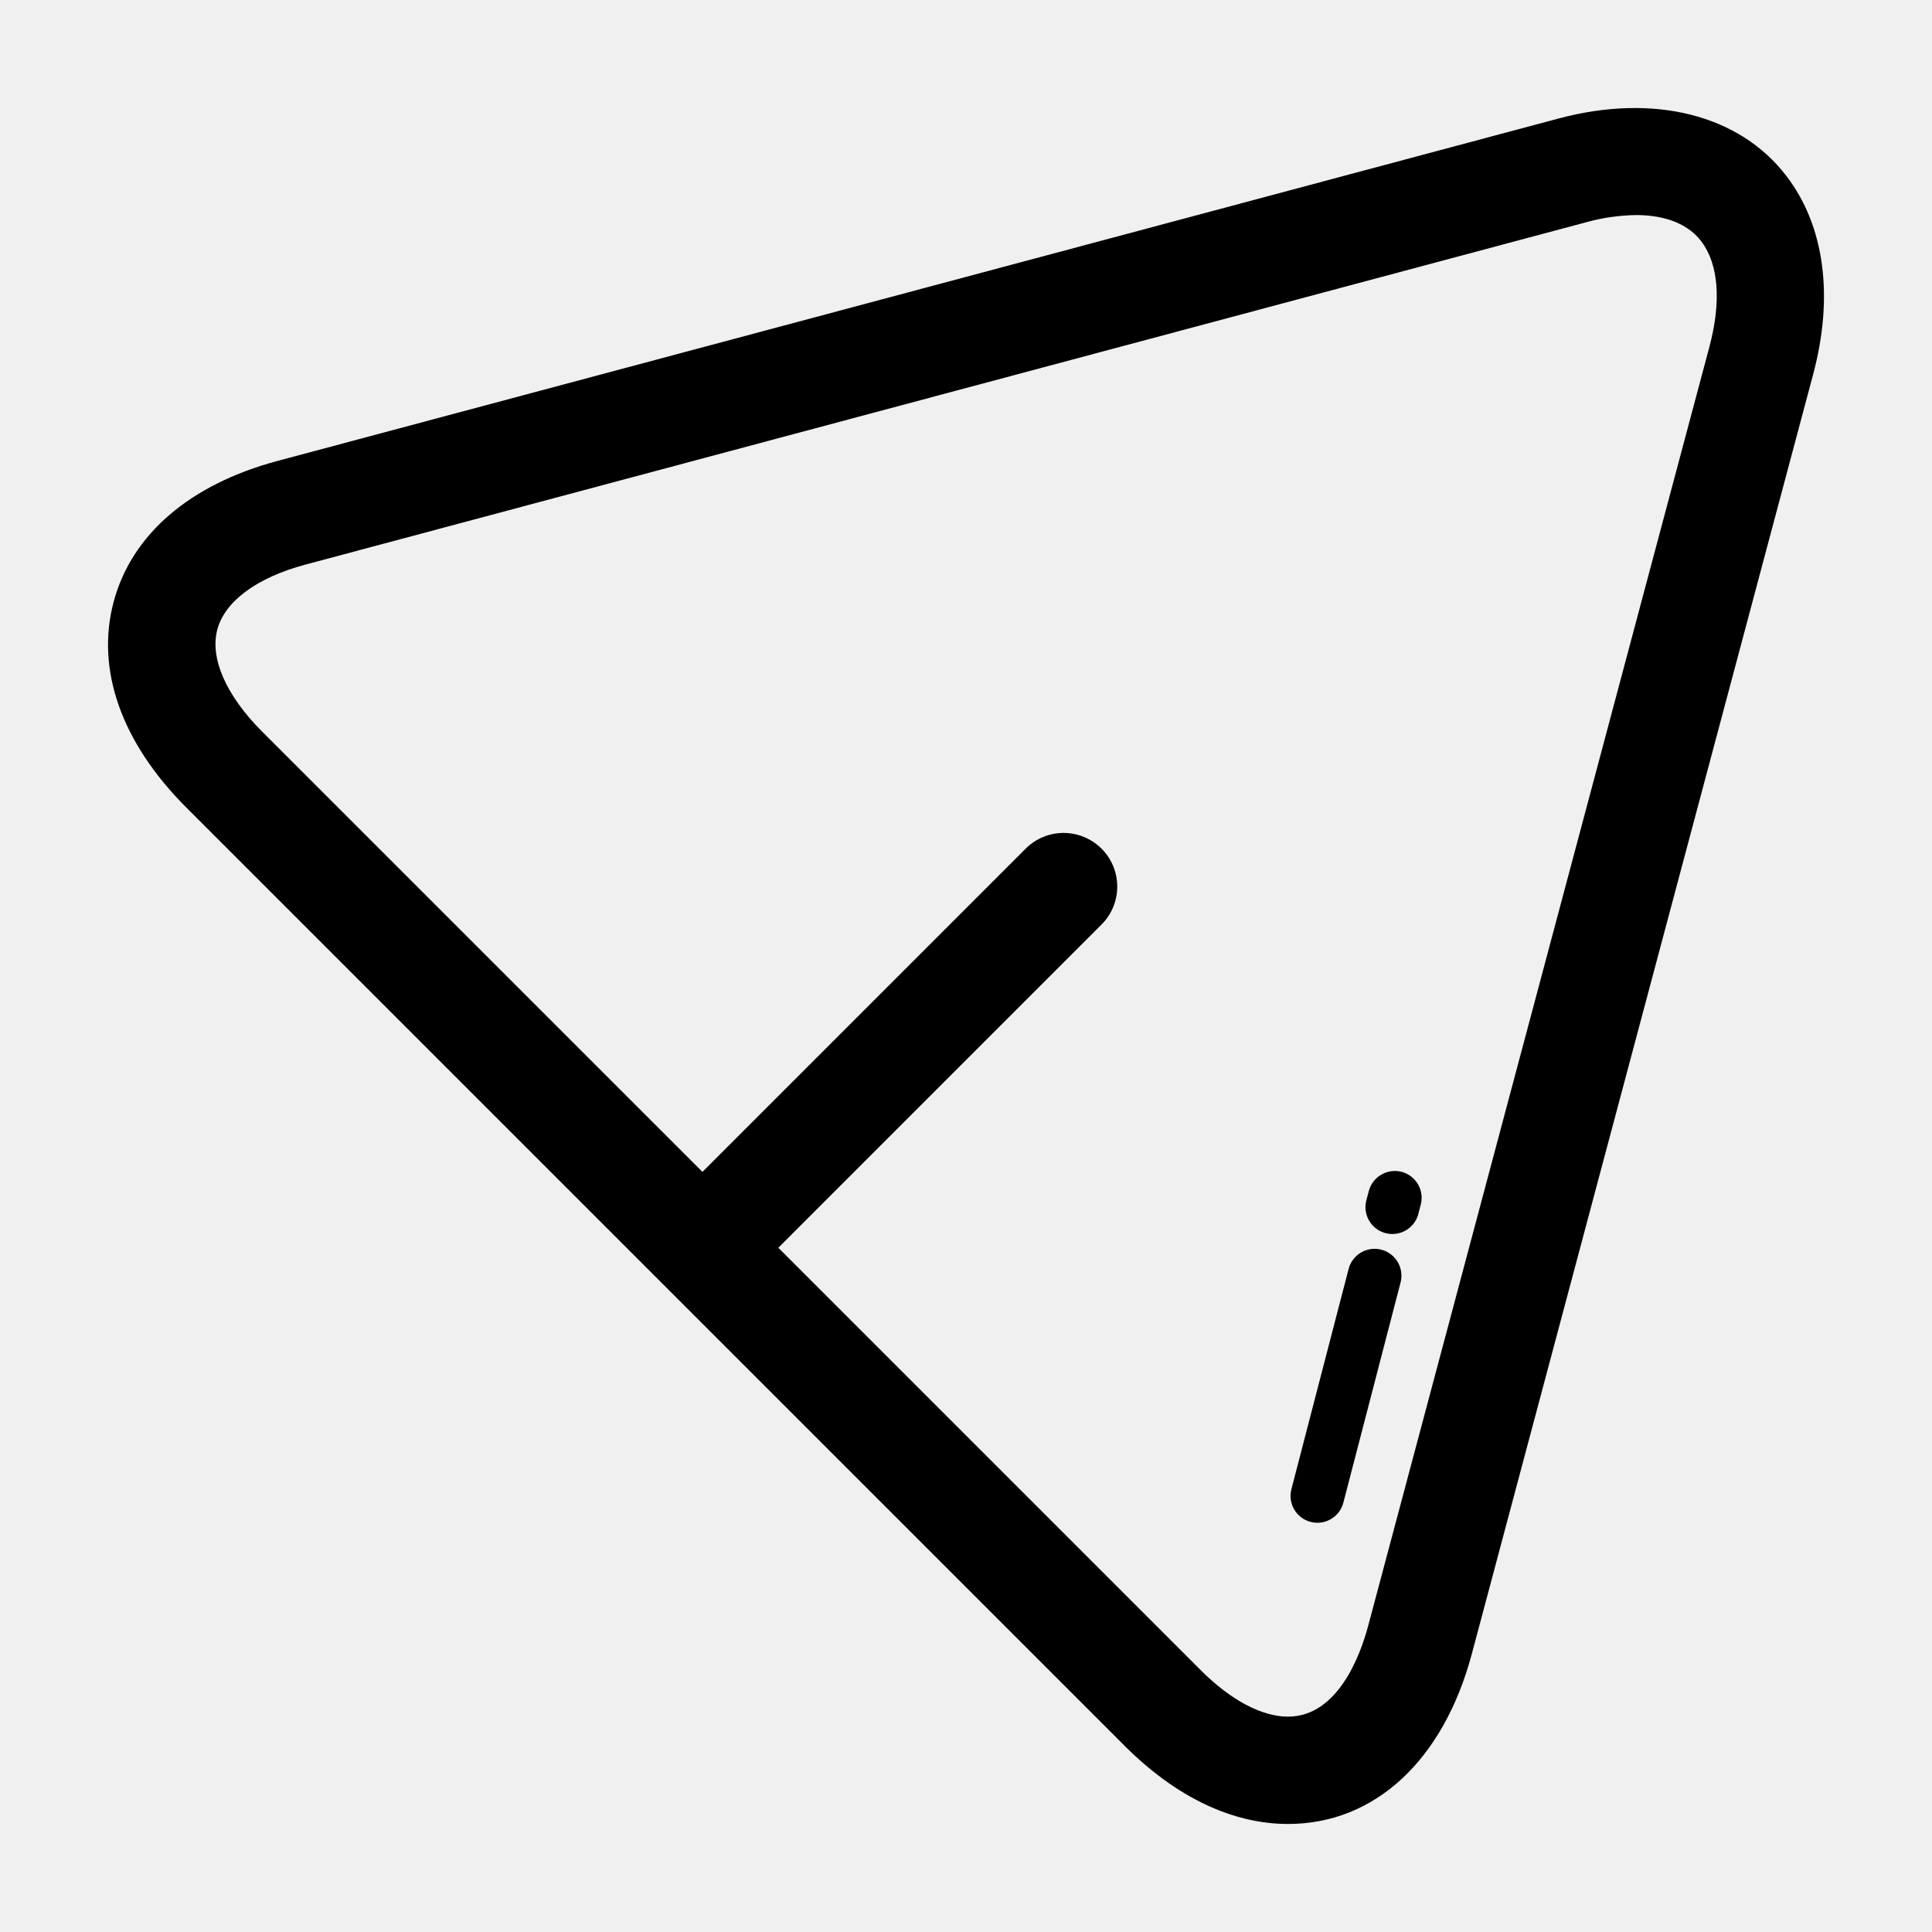
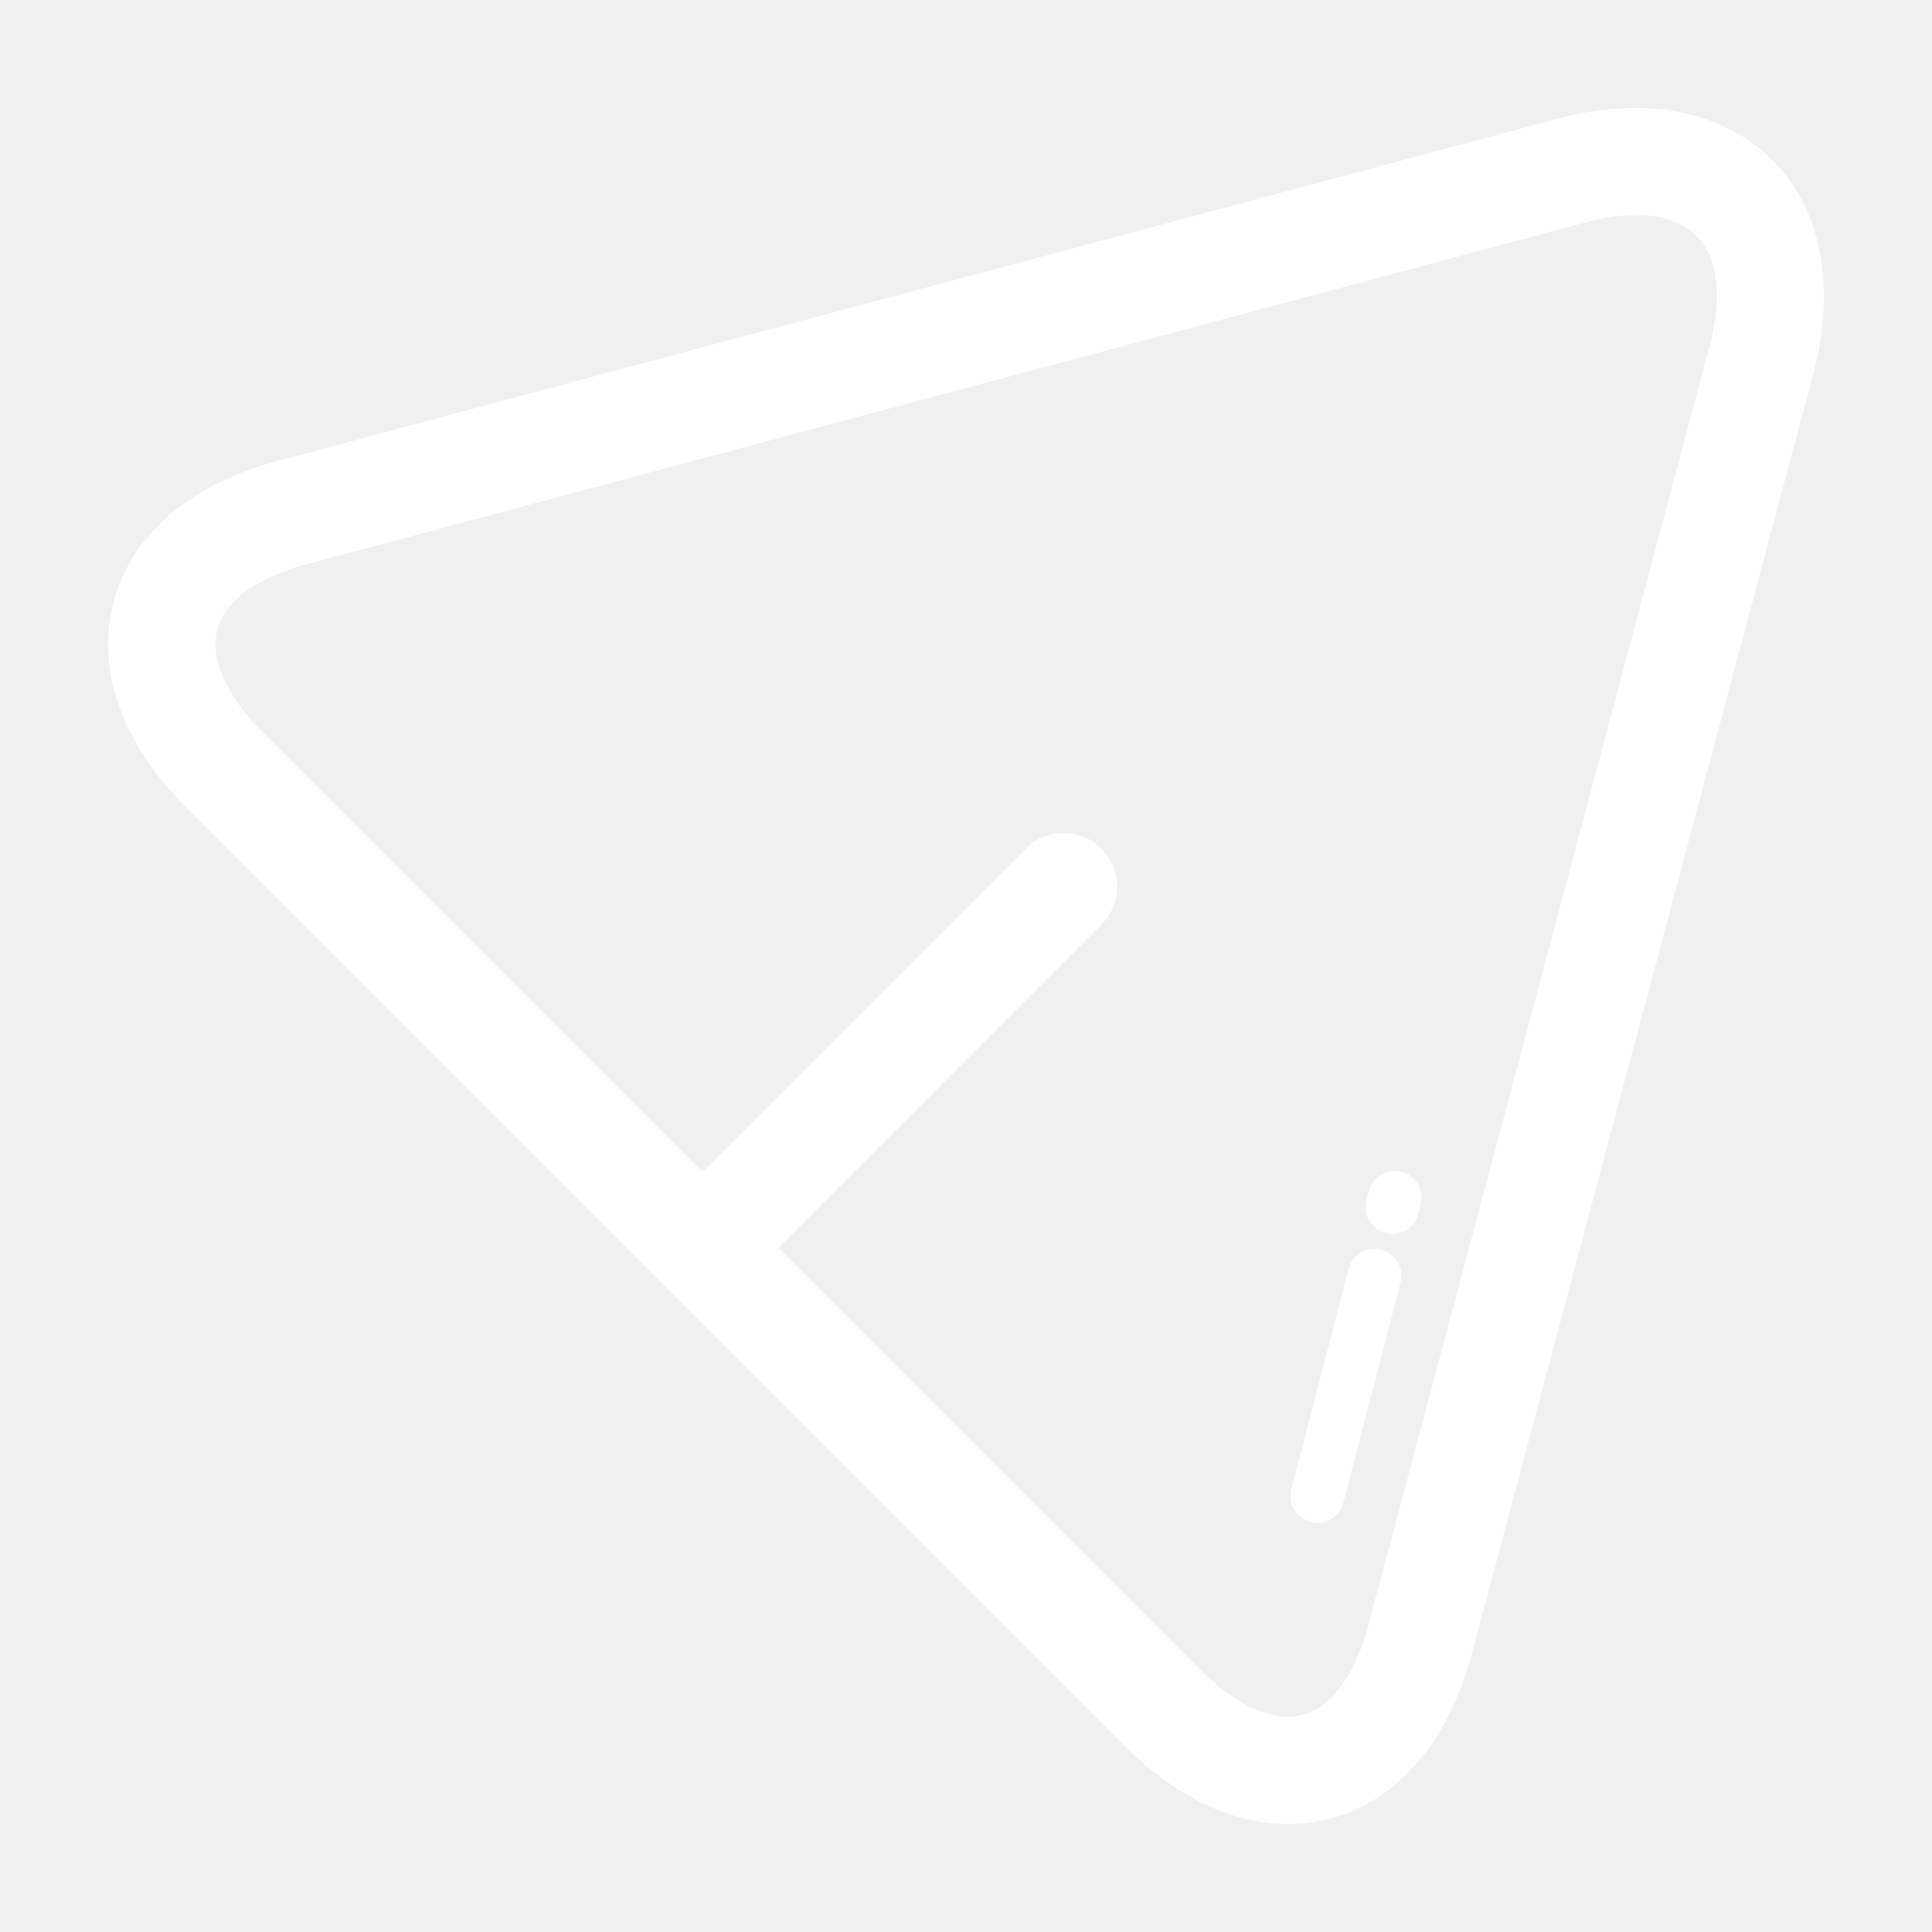
- <svg xmlns="http://www.w3.org/2000/svg" t="1717769317307" class="icon" viewBox="0 0 1024 1024" version="1.1" p-id="5445">
-   <path d="M946.773 93.198c-24.832-32.398-70.087-43.932-120.917-30.336L147.1 244.295c-46.45 12.459-77.298 38.94-86.841 74.581-9.628 35.94 4.053 74.709 38.528 109.17l253.412 253.412 243.883 243.868c27.079 27.108 57.045 41.415 86.613 41.415 45.867 0 82.219-33.607 97.337-89.913l180.921-678.229c11.136-41.543 6.116-78.976-14.18-105.401z m-40.775 90.695L725.049 862.137c-3.854 14.322-15.687 47.716-42.368 47.716-13.966 0-30.45-8.775-46.393-24.747L412.53 661.348l170.965-170.98a28.444 28.444 0 1 0-40.22-40.22L372.309 621.127 139.008 387.84c-19.214-19.214-27.89-38.983-23.808-54.229 4.011-14.962 21.006-27.492 46.62-34.347L840.59 117.831a103.993 103.993 0 0 1 26.581-3.84c10.894 0 25.7 2.389 34.475 13.838 9.273 12.075 10.809 31.972 4.352 56.064z" fill="" p-id="5446" />
-   <path d="M742.855 621.084a14.308 14.308 0 0 0-17.365 10.197l-1.465 5.589a14.251 14.251 0 0 0 27.548 7.182l1.465-5.604a14.251 14.251 0 0 0-10.183-17.365zM732.146 662.357a14.222 14.222 0 0 0-17.351 10.197l-30.322 116.75a14.222 14.222 0 1 0 27.534 7.14l30.336-116.75a14.236 14.236 0 0 0-10.197-17.337z" fill="" p-id="5447" />
+ <svg xmlns="http://www.w3.org/2000/svg" t="1717769317307" class="icon" viewBox="0 0 1024 1024" version="1.1" p-id="5445" data-spm-anchor-id="a313x.search_index.0.i7.43363a81l2Cxng">
+   <path d="M946.773 93.198c-24.832-32.398-70.087-43.932-120.917-30.336L147.1 244.295c-46.45 12.459-77.298 38.94-86.841 74.581-9.628 35.94 4.053 74.709 38.528 109.17l253.412 253.412 243.883 243.868c27.079 27.108 57.045 41.415 86.613 41.415 45.867 0 82.219-33.607 97.337-89.913l180.921-678.229c11.136-41.543 6.116-78.976-14.18-105.401z m-40.775 90.695L725.049 862.137c-3.854 14.322-15.687 47.716-42.368 47.716-13.966 0-30.45-8.775-46.393-24.747L412.53 661.348l170.965-170.98a28.444 28.444 0 1 0-40.22-40.22L372.309 621.127 139.008 387.84c-19.214-19.214-27.89-38.983-23.808-54.229 4.011-14.962 21.006-27.492 46.62-34.347L840.59 117.831a103.993 103.993 0 0 1 26.581-3.84c10.894 0 25.7 2.389 34.475 13.838 9.273 12.075 10.809 31.972 4.352 56.064z" fill="#ffffff" p-id="5446" />
+   <path d="M742.855 621.084a14.308 14.308 0 0 0-17.365 10.197l-1.465 5.589a14.251 14.251 0 0 0 27.548 7.182l1.465-5.604a14.251 14.251 0 0 0-10.183-17.365zM732.146 662.357a14.222 14.222 0 0 0-17.351 10.197l-30.322 116.75a14.222 14.222 0 1 0 27.534 7.14l30.336-116.75a14.236 14.236 0 0 0-10.197-17.337z" fill="#ffffff" p-id="5447" />
</svg>
